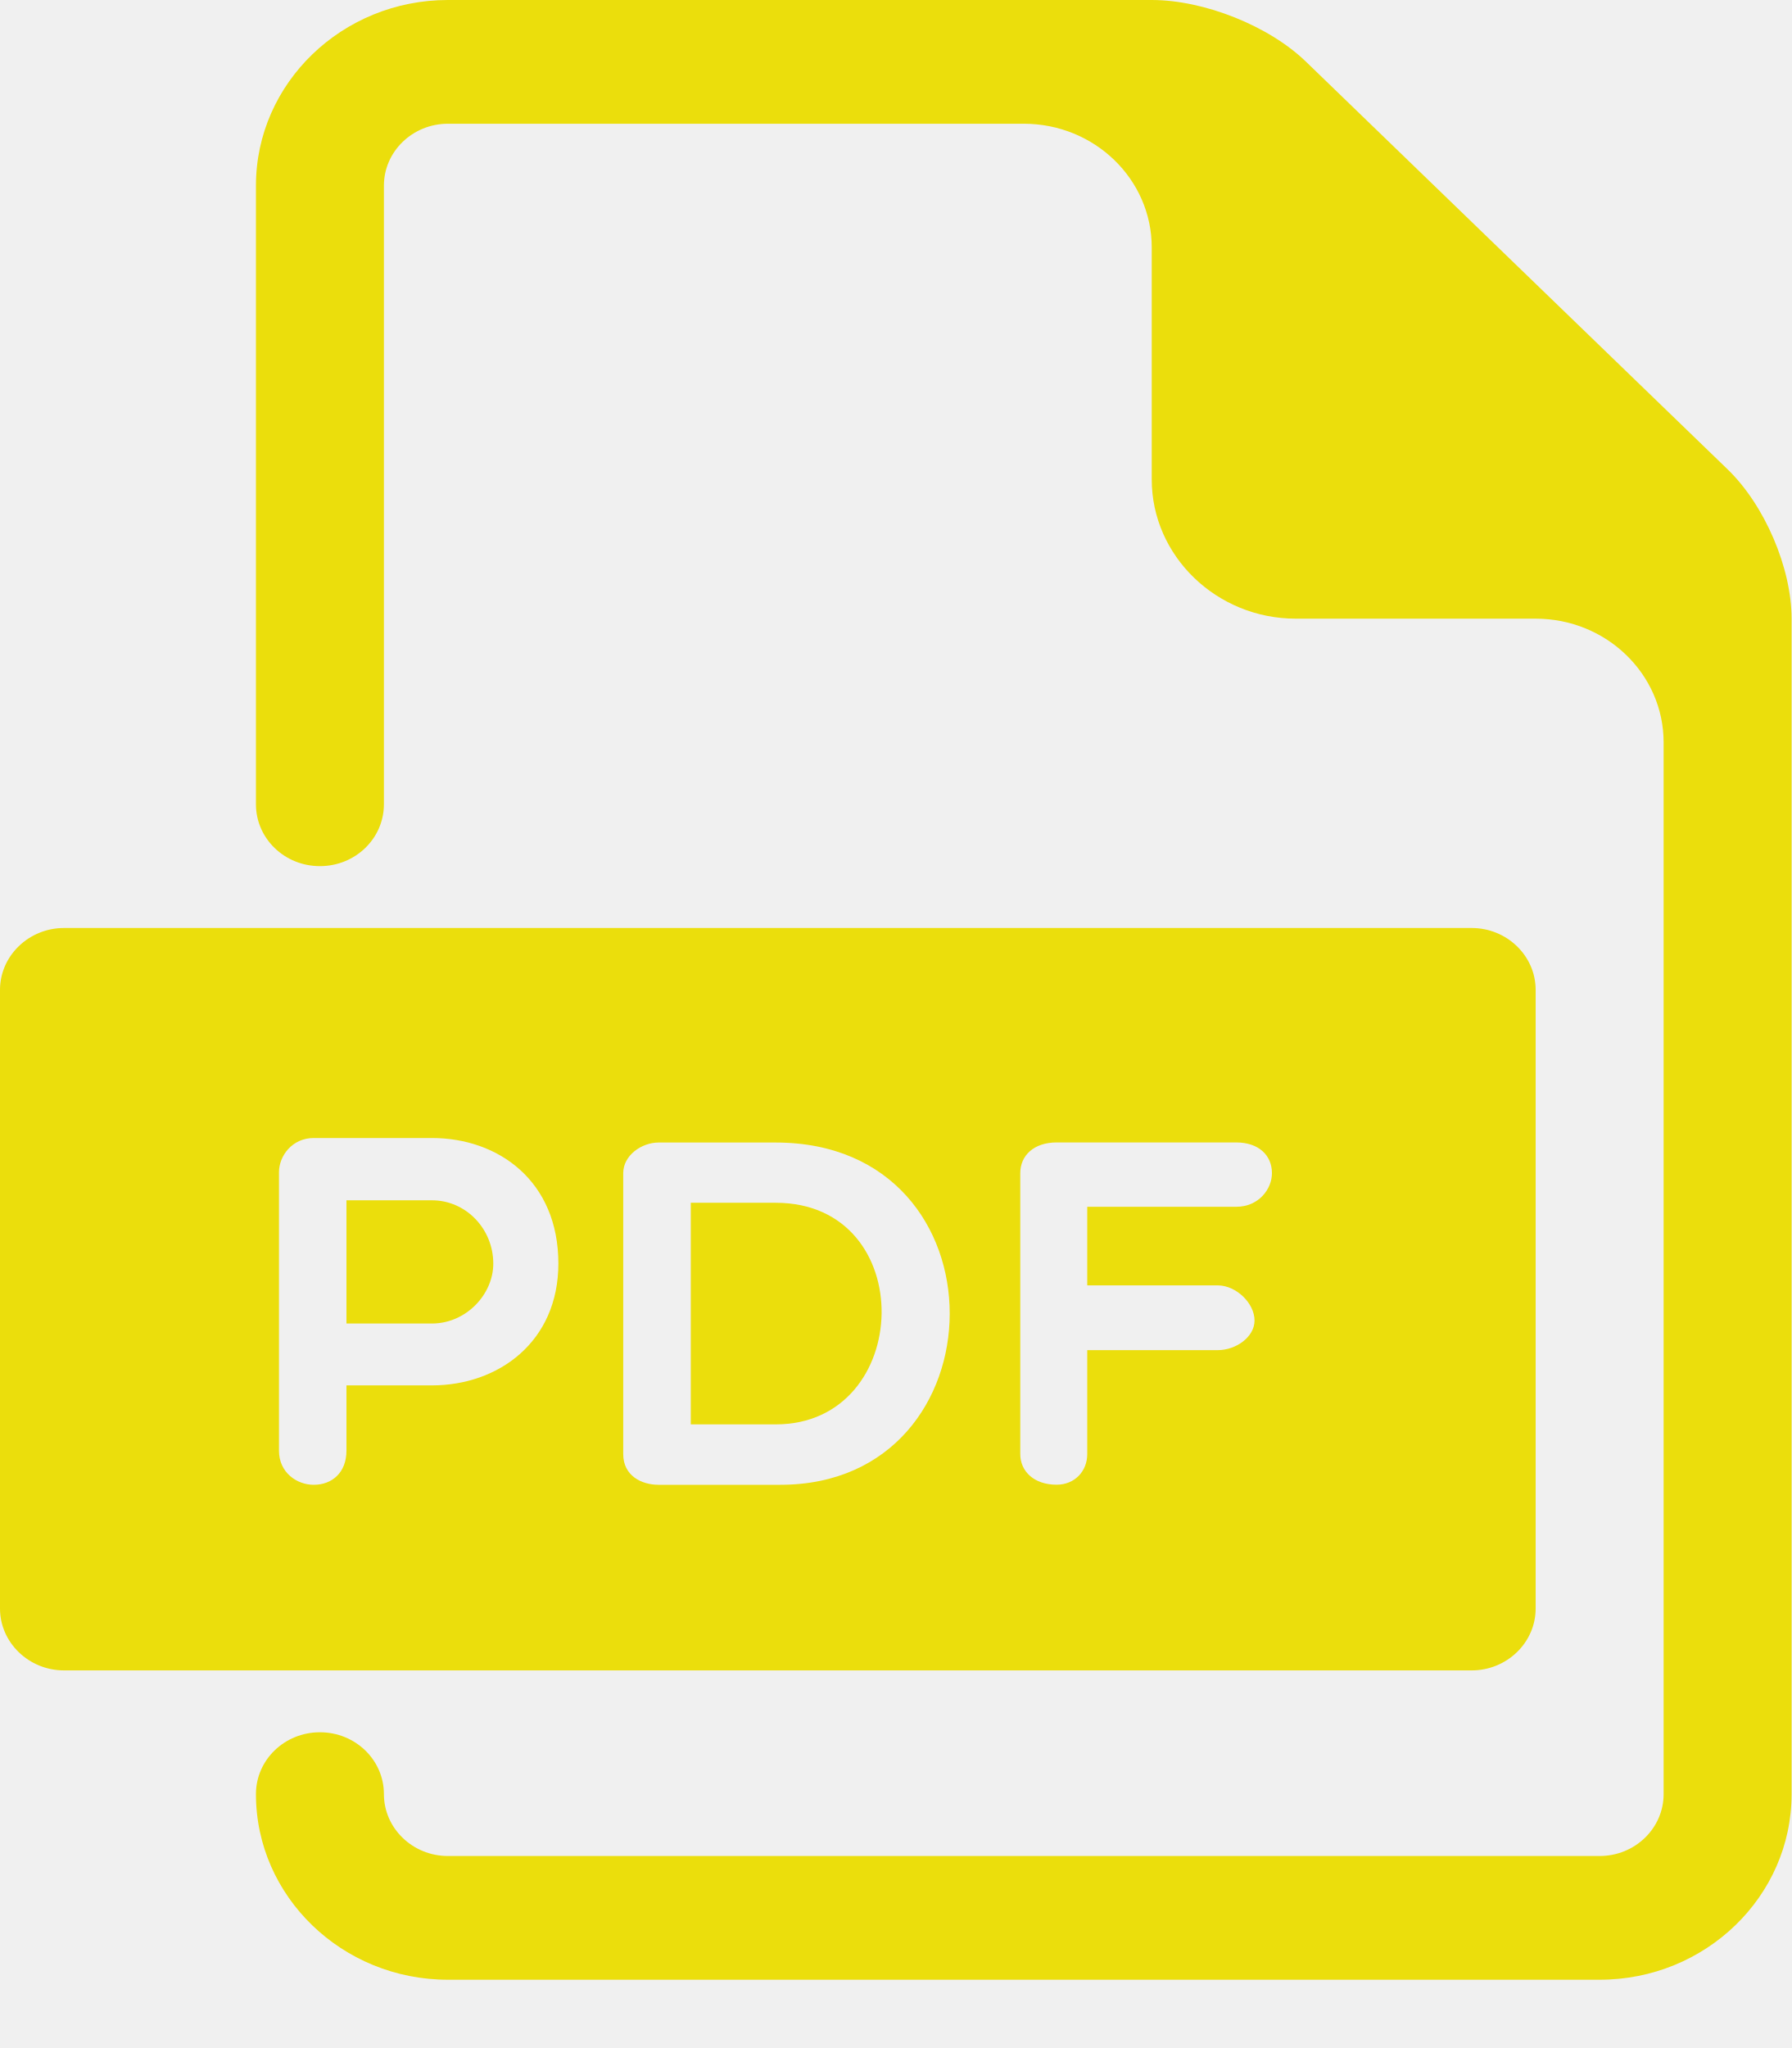
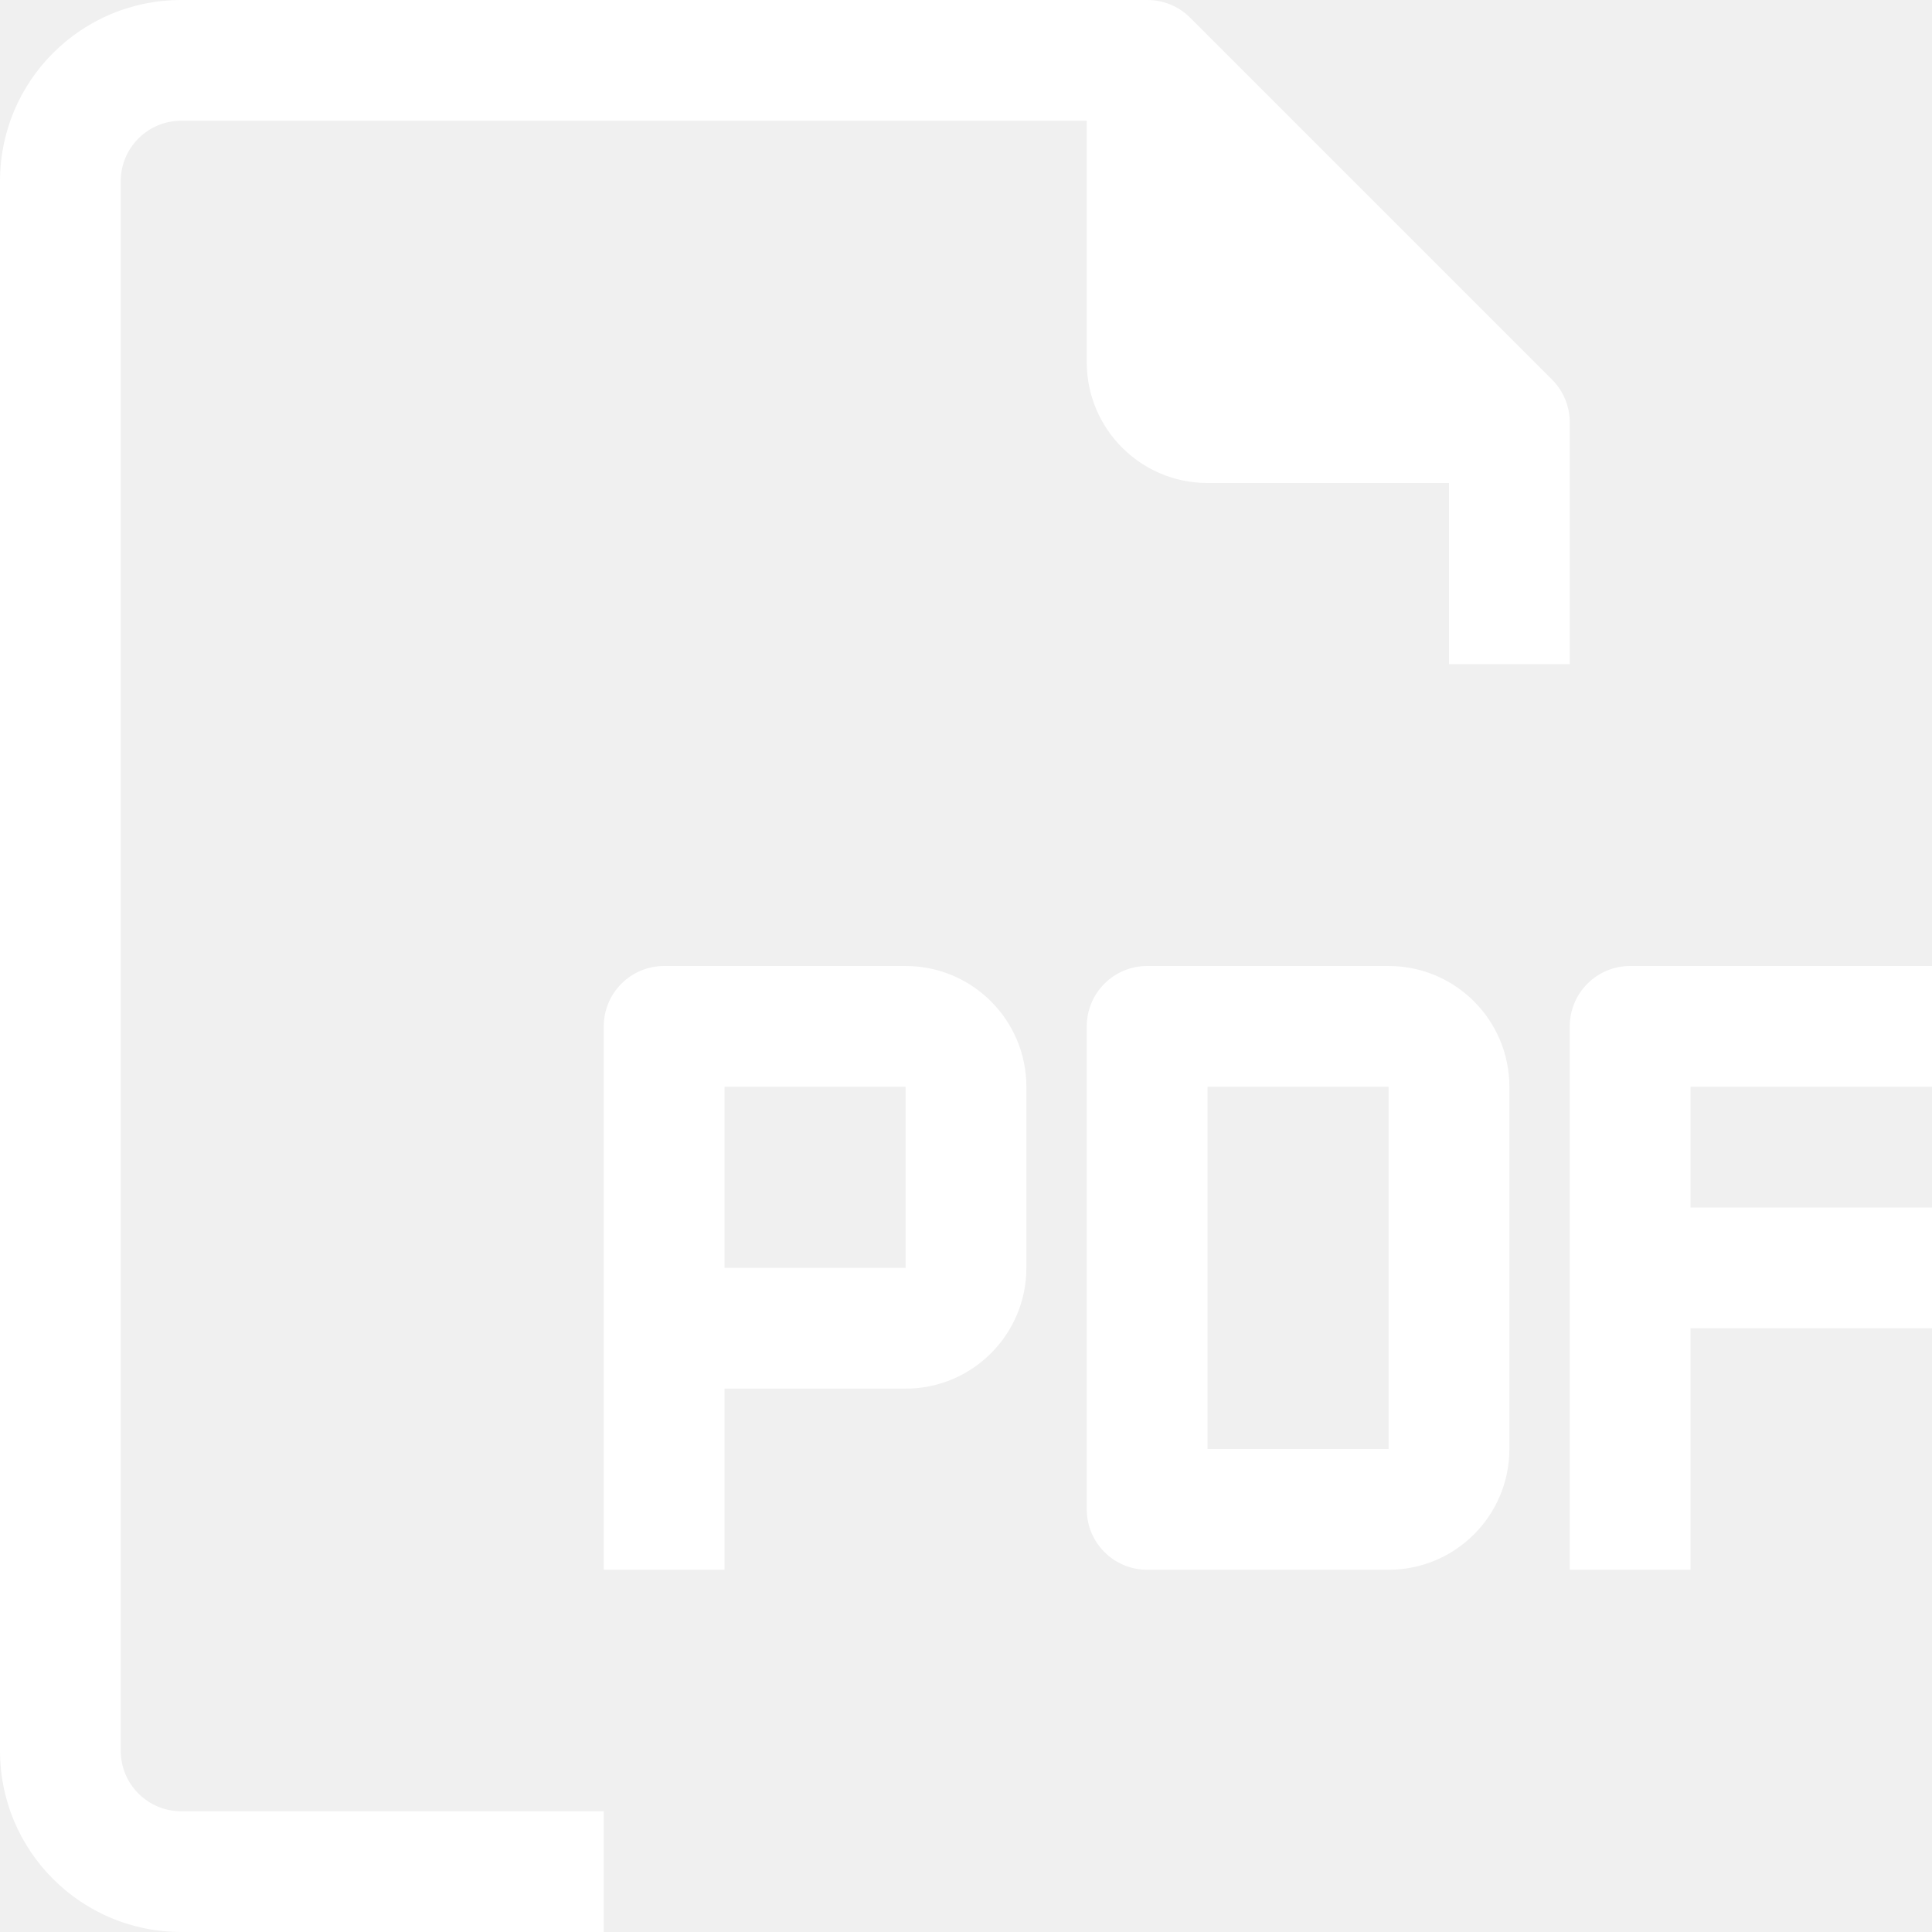
- <svg xmlns="http://www.w3.org/2000/svg" width="21" height="24" viewBox="0 0 21 24" fill="none">
-   <path d="M5.062 14.066H4.061V15.51H5.062C5.464 15.51 5.782 15.168 5.782 14.808C5.782 14.403 5.464 14.066 5.062 14.066Z" fill="#EBDE0C" />
-   <path d="M9.092 14.095H8.097V16.692H9.092C10.712 16.692 10.783 14.095 9.092 14.095Z" fill="#EBDE0C" />
-   <path d="M17.25 10.875H0.75C0.338 10.875 0 11.201 0 11.6V18.85C0 19.249 0.338 19.575 0.75 19.575H17.25C17.663 19.575 18 19.249 18 18.85V11.6C18 11.201 17.663 10.875 17.25 10.875ZM5.062 16.235H4.061V17C4.061 17.256 3.893 17.4 3.677 17.4C3.479 17.4 3.27 17.256 3.27 17V13.737C3.27 13.545 3.426 13.336 3.677 13.336H5.062C5.843 13.336 6.545 13.84 6.545 14.808C6.544 15.725 5.843 16.235 5.062 16.235ZM9.146 17.4H7.719C7.521 17.4 7.305 17.295 7.305 17.04V13.748C7.305 13.539 7.521 13.389 7.719 13.389H9.092C11.833 13.389 11.773 17.4 9.146 17.4ZM14.49 14.142H12.744V15.063H14.273C14.49 15.063 14.705 15.272 14.705 15.475C14.705 15.666 14.49 15.822 14.273 15.822H12.744V17.04C12.744 17.243 12.595 17.399 12.385 17.399C12.121 17.399 11.959 17.243 11.959 17.04V13.748C11.959 13.539 12.121 13.388 12.385 13.388H14.49C14.754 13.388 14.909 13.539 14.909 13.748C14.909 13.934 14.754 14.142 14.49 14.142Z" fill="#EBDE0C" />
-   <path d="M20.25 5.5L15.31 0.725C14.877 0.304 14.115 0 13.5 0H5.25C4.01 0 3 0.976 3 2.175V9.425C3 9.826 3.335 10.15 3.75 10.15C4.165 10.15 4.5 9.826 4.5 9.425V2.175C4.5 1.776 4.836 1.45 5.25 1.45H12C12.829 1.45 13.5 2.1 13.5 2.9V5.619C13.5 6.516 14.261 7.25 15.188 7.25H18C18.829 7.25 19.5 7.9 19.5 8.7V21.025C19.5 21.424 19.165 21.75 18.75 21.75H5.25C4.836 21.75 4.5 21.424 4.5 21.025C4.5 20.624 4.165 20.3 3.75 20.3C3.335 20.3 3 20.624 3 21.025C3 22.224 4.01 23.2 5.25 23.2H18.75C19.991 23.2 21 22.224 21 21.025V7.25C21 6.656 20.685 5.92 20.25 5.5Z" fill="#EBDE0C" />
+ <svg xmlns="http://www.w3.org/2000/svg" width="28" height="28" viewBox="0 0 28 28" fill="none">
+   <path d="M20.125 14H16.625C16.142 14 15.75 14.392 15.75 14.875V21.875C15.75 22.358 16.142 22.75 16.625 22.75H20.125C21.091 22.75 21.875 21.966 21.875 21V15.75C21.875 14.784 21.091 14 20.125 14ZM20.125 21H17.5V15.75H20.125V21Z" fill="white" />
+   <path d="M28 15.75V14H23.625C23.142 14 22.75 14.392 22.75 14.875V22.75H24.5V19.25H28V17.5H24.5V15.75H28Z" fill="white" />
+   <path d="M1.75 25.375V2.625C1.75 2.142 2.142 1.75 2.625 1.75H15.75V5.25C15.75 6.216 16.534 7 17.5 7H21V9.625H22.75V6.125C22.751 5.892 22.66 5.669 22.496 5.504L17.246 0.254C17.081 0.09 16.858 -0.001 16.625 1.39617e-05H2.625C1.175 1.39617e-05 0 1.175 0 2.625V25.375C0 26.825 1.175 28 2.625 28H8.75V26.25H2.625C2.142 26.25 1.75 25.858 1.75 25.375Z" fill="white" />
+   <path d="M13.125 14H9.625C9.142 14 8.75 14.392 8.75 14.875V22.75H10.5V20.125H13.125C14.091 20.125 14.875 19.341 14.875 18.375V15.75C14.875 14.784 14.091 14 13.125 14ZM13.125 18.375H10.5V15.75H13.125V18.375Z" fill="white" />
</svg>
